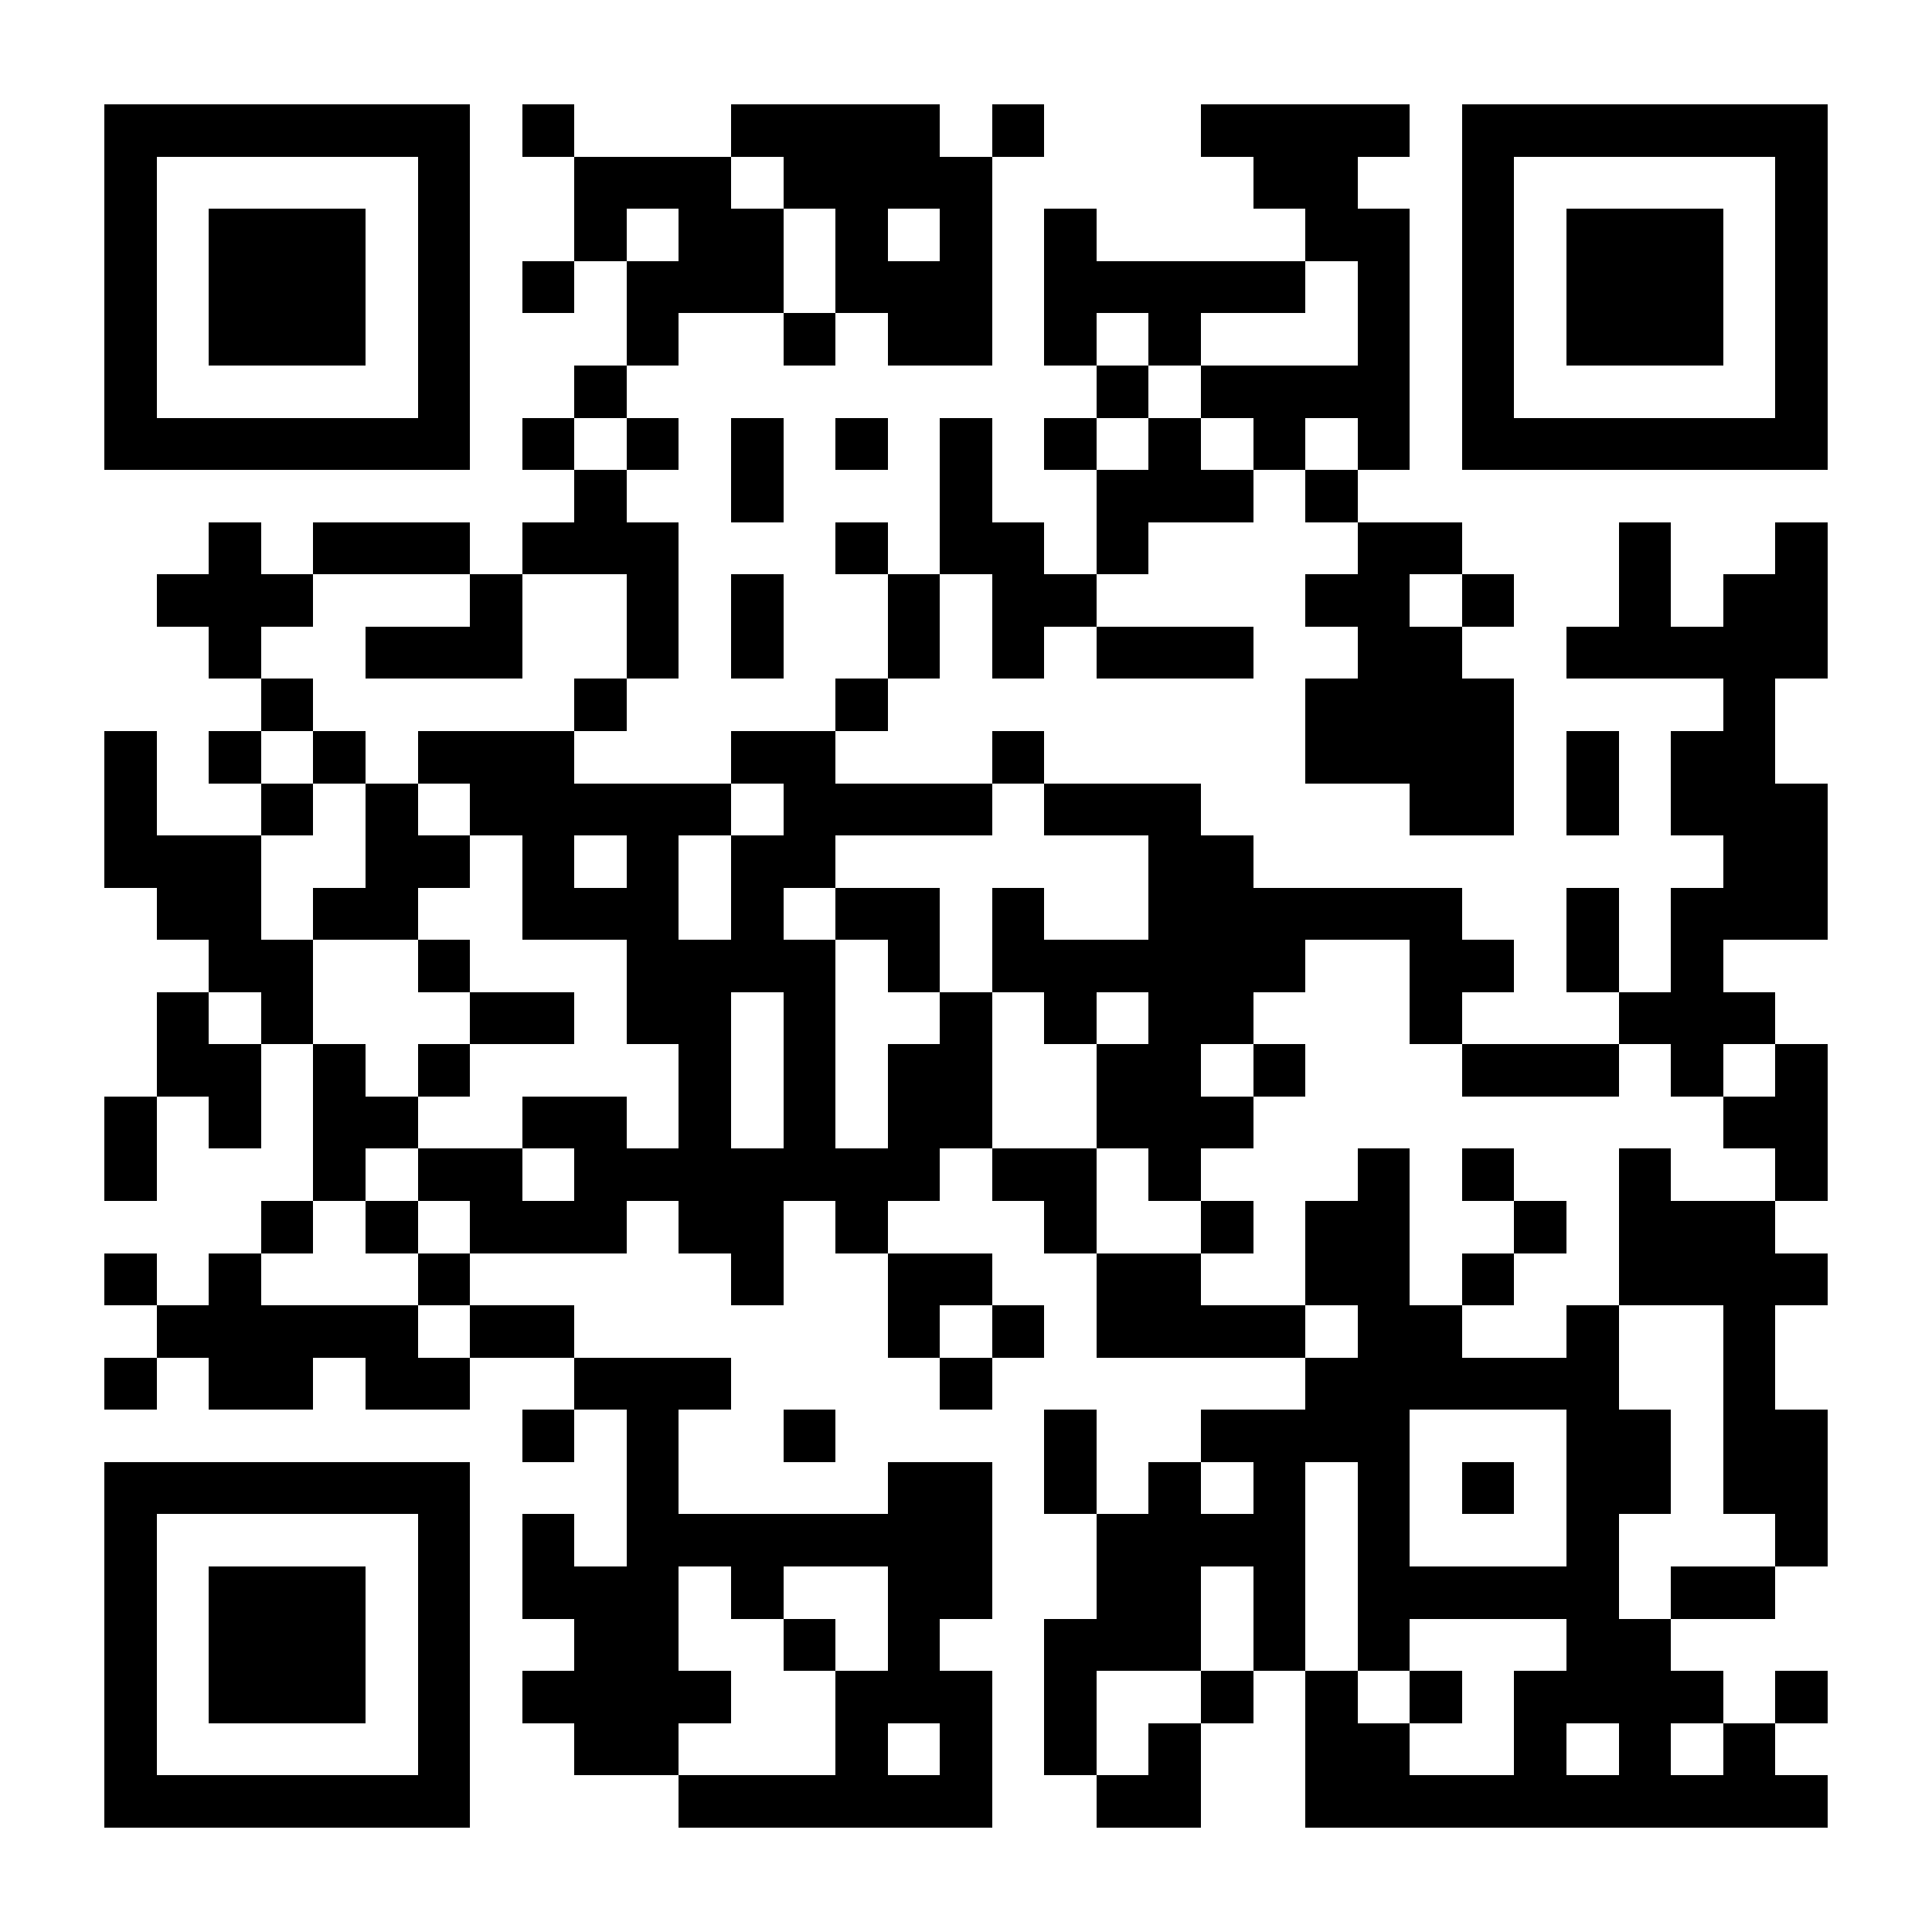
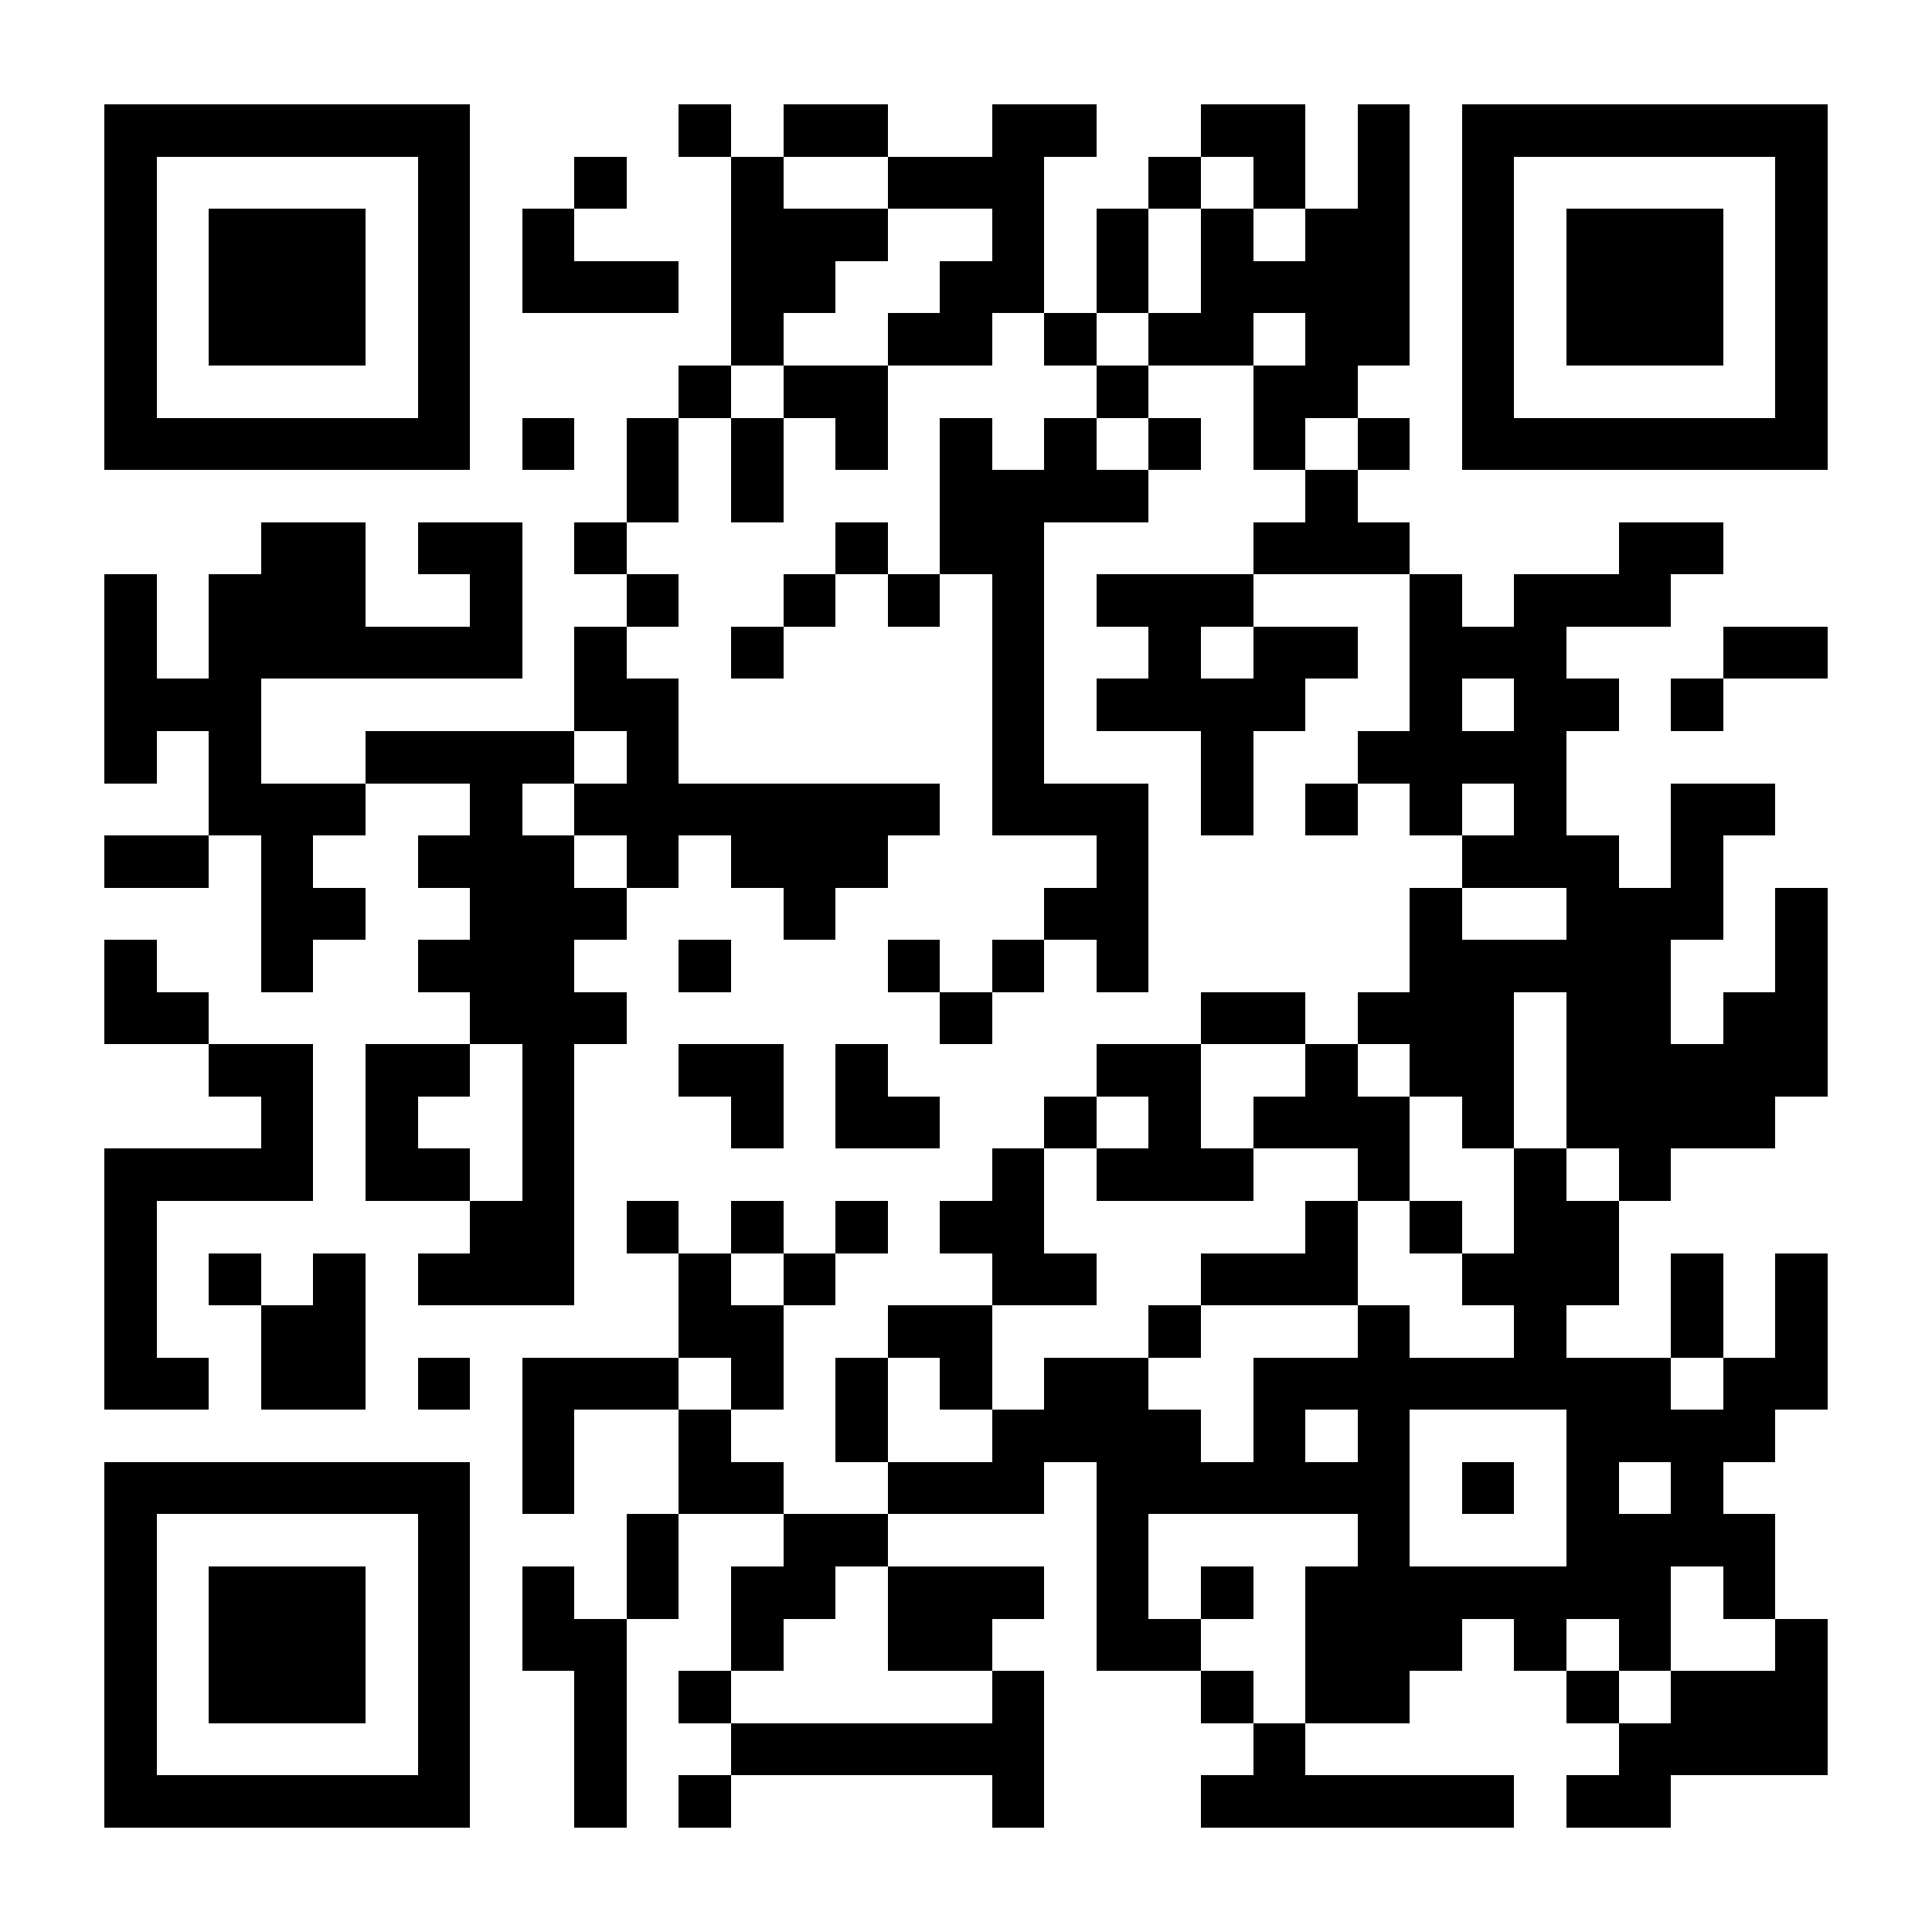
<svg xmlns="http://www.w3.org/2000/svg" viewBox="0 0 37 37" role="img" aria-label="LINE QR code" shape-rendering="crispEdges">
  <rect width="37" height="37" fill="#fff" />
-   <path fill="currentColor" d="M2 2h7v1h-7zM10 2h1v1h-1zM14 2h4v1h-4zM19 2h1v1h-1zM23 2h4v1h-4zM28 2h7v1h-7zM2 3h1v1h-1zM8 3h1v1h-1zM11 3h3v1h-3zM15 3h4v1h-4zM24 3h2v1h-2zM28 3h1v1h-1zM34 3h1v1h-1zM2 4h1v1h-1zM4 4h3v1h-3zM8 4h1v1h-1zM11 4h1v1h-1zM13 4h2v1h-2zM16 4h1v1h-1zM18 4h1v1h-1zM20 4h1v1h-1zM25 4h2v1h-2zM28 4h1v1h-1zM30 4h3v1h-3zM34 4h1v1h-1zM2 5h1v1h-1zM4 5h3v1h-3zM8 5h1v1h-1zM10 5h1v1h-1zM12 5h3v1h-3zM16 5h3v1h-3zM20 5h5v1h-5zM26 5h1v1h-1zM28 5h1v1h-1zM30 5h3v1h-3zM34 5h1v1h-1zM2 6h1v1h-1zM4 6h3v1h-3zM8 6h1v1h-1zM12 6h1v1h-1zM15 6h1v1h-1zM17 6h2v1h-2zM20 6h1v1h-1zM22 6h1v1h-1zM26 6h1v1h-1zM28 6h1v1h-1zM30 6h3v1h-3zM34 6h1v1h-1zM2 7h1v1h-1zM8 7h1v1h-1zM11 7h1v1h-1zM21 7h1v1h-1zM23 7h4v1h-4zM28 7h1v1h-1zM34 7h1v1h-1zM2 8h7v1h-7zM10 8h1v1h-1zM12 8h1v1h-1zM14 8h1v1h-1zM16 8h1v1h-1zM18 8h1v1h-1zM20 8h1v1h-1zM22 8h1v1h-1zM24 8h1v1h-1zM26 8h1v1h-1zM28 8h7v1h-7zM11 9h1v1h-1zM14 9h1v1h-1zM18 9h1v1h-1zM21 9h3v1h-3zM25 9h1v1h-1zM4 10h1v1h-1zM6 10h3v1h-3zM10 10h3v1h-3zM16 10h1v1h-1zM18 10h2v1h-2zM21 10h1v1h-1zM26 10h2v1h-2zM31 10h1v1h-1zM34 10h1v1h-1zM3 11h3v1h-3zM9 11h1v1h-1zM12 11h1v1h-1zM14 11h1v1h-1zM17 11h1v1h-1zM19 11h2v1h-2zM25 11h2v1h-2zM28 11h1v1h-1zM31 11h1v1h-1zM33 11h2v1h-2zM4 12h1v1h-1zM7 12h3v1h-3zM12 12h1v1h-1zM14 12h1v1h-1zM17 12h1v1h-1zM19 12h1v1h-1zM21 12h3v1h-3zM26 12h2v1h-2zM30 12h5v1h-5zM5 13h1v1h-1zM11 13h1v1h-1zM16 13h1v1h-1zM25 13h4v1h-4zM33 13h1v1h-1zM2 14h1v1h-1zM4 14h1v1h-1zM6 14h1v1h-1zM8 14h3v1h-3zM14 14h2v1h-2zM19 14h1v1h-1zM25 14h4v1h-4zM30 14h1v1h-1zM32 14h2v1h-2zM2 15h1v1h-1zM5 15h1v1h-1zM7 15h1v1h-1zM9 15h5v1h-5zM15 15h4v1h-4zM20 15h3v1h-3zM27 15h2v1h-2zM30 15h1v1h-1zM32 15h3v1h-3zM2 16h3v1h-3zM7 16h2v1h-2zM10 16h1v1h-1zM12 16h1v1h-1zM14 16h2v1h-2zM22 16h2v1h-2zM33 16h2v1h-2zM3 17h2v1h-2zM6 17h2v1h-2zM10 17h3v1h-3zM14 17h1v1h-1zM16 17h2v1h-2zM19 17h1v1h-1zM22 17h6v1h-6zM30 17h1v1h-1zM32 17h3v1h-3zM4 18h2v1h-2zM8 18h1v1h-1zM12 18h4v1h-4zM17 18h1v1h-1zM19 18h6v1h-6zM27 18h2v1h-2zM30 18h1v1h-1zM32 18h1v1h-1zM3 19h1v1h-1zM5 19h1v1h-1zM9 19h2v1h-2zM12 19h2v1h-2zM15 19h1v1h-1zM18 19h1v1h-1zM20 19h1v1h-1zM22 19h2v1h-2zM27 19h1v1h-1zM31 19h3v1h-3zM3 20h2v1h-2zM6 20h1v1h-1zM8 20h1v1h-1zM13 20h1v1h-1zM15 20h1v1h-1zM17 20h2v1h-2zM21 20h2v1h-2zM24 20h1v1h-1zM28 20h3v1h-3zM32 20h1v1h-1zM34 20h1v1h-1zM2 21h1v1h-1zM4 21h1v1h-1zM6 21h2v1h-2zM10 21h2v1h-2zM13 21h1v1h-1zM15 21h1v1h-1zM17 21h2v1h-2zM21 21h3v1h-3zM33 21h2v1h-2zM2 22h1v1h-1zM6 22h1v1h-1zM8 22h2v1h-2zM11 22h7v1h-7zM19 22h2v1h-2zM22 22h1v1h-1zM26 22h1v1h-1zM28 22h1v1h-1zM31 22h1v1h-1zM34 22h1v1h-1zM5 23h1v1h-1zM7 23h1v1h-1zM9 23h3v1h-3zM13 23h2v1h-2zM16 23h1v1h-1zM20 23h1v1h-1zM23 23h1v1h-1zM25 23h2v1h-2zM29 23h1v1h-1zM31 23h3v1h-3zM2 24h1v1h-1zM4 24h1v1h-1zM8 24h1v1h-1zM14 24h1v1h-1zM17 24h2v1h-2zM21 24h2v1h-2zM25 24h2v1h-2zM28 24h1v1h-1zM31 24h4v1h-4zM3 25h5v1h-5zM9 25h2v1h-2zM17 25h1v1h-1zM19 25h1v1h-1zM21 25h4v1h-4zM26 25h2v1h-2zM30 25h1v1h-1zM33 25h1v1h-1zM2 26h1v1h-1zM4 26h2v1h-2zM7 26h2v1h-2zM11 26h3v1h-3zM18 26h1v1h-1zM25 26h6v1h-6zM33 26h1v1h-1zM10 27h1v1h-1zM12 27h1v1h-1zM15 27h1v1h-1zM20 27h1v1h-1zM23 27h4v1h-4zM30 27h2v1h-2zM33 27h2v1h-2zM2 28h7v1h-7zM12 28h1v1h-1zM17 28h2v1h-2zM20 28h1v1h-1zM22 28h1v1h-1zM24 28h1v1h-1zM26 28h1v1h-1zM28 28h1v1h-1zM30 28h2v1h-2zM33 28h2v1h-2zM2 29h1v1h-1zM8 29h1v1h-1zM10 29h1v1h-1zM12 29h7v1h-7zM21 29h4v1h-4zM26 29h1v1h-1zM30 29h1v1h-1zM34 29h1v1h-1zM2 30h1v1h-1zM4 30h3v1h-3zM8 30h1v1h-1zM10 30h3v1h-3zM14 30h1v1h-1zM17 30h2v1h-2zM21 30h2v1h-2zM24 30h1v1h-1zM26 30h5v1h-5zM32 30h2v1h-2zM2 31h1v1h-1zM4 31h3v1h-3zM8 31h1v1h-1zM11 31h2v1h-2zM15 31h1v1h-1zM17 31h1v1h-1zM20 31h3v1h-3zM24 31h1v1h-1zM26 31h1v1h-1zM30 31h2v1h-2zM2 32h1v1h-1zM4 32h3v1h-3zM8 32h1v1h-1zM10 32h4v1h-4zM16 32h3v1h-3zM20 32h1v1h-1zM23 32h1v1h-1zM25 32h1v1h-1zM27 32h1v1h-1zM29 32h4v1h-4zM34 32h1v1h-1zM2 33h1v1h-1zM8 33h1v1h-1zM11 33h2v1h-2zM16 33h1v1h-1zM18 33h1v1h-1zM20 33h1v1h-1zM22 33h1v1h-1zM25 33h2v1h-2zM29 33h1v1h-1zM31 33h1v1h-1zM33 33h1v1h-1zM2 34h7v1h-7zM13 34h6v1h-6zM21 34h2v1h-2zM25 34h10v1h-10z" />
+   <path fill="currentColor" d="M2 2h7v1h-7zM13 2h1v1h-1zM15 2h2v1h-2zM19 2h2v1h-2zM23 2h2v1h-2zM26 2h1v1h-1zM28 2h7v1h-7zM2 3h1v1h-1zM8 3h1v1h-1zM11 3h1v1h-1zM14 3h1v1h-1zM17 3h3v1h-3zM22 3h1v1h-1zM24 3h1v1h-1zM26 3h1v1h-1zM28 3h1v1h-1zM34 3h1v1h-1zM2 4h1v1h-1zM4 4h3v1h-3zM8 4h1v1h-1zM10 4h1v1h-1zM14 4h3v1h-3zM19 4h1v1h-1zM21 4h1v1h-1zM23 4h1v1h-1zM25 4h2v1h-2zM28 4h1v1h-1zM30 4h3v1h-3zM34 4h1v1h-1zM2 5h1v1h-1zM4 5h3v1h-3zM8 5h1v1h-1zM10 5h3v1h-3zM14 5h2v1h-2zM18 5h2v1h-2zM21 5h1v1h-1zM23 5h4v1h-4zM28 5h1v1h-1zM30 5h3v1h-3zM34 5h1v1h-1zM2 6h1v1h-1zM4 6h3v1h-3zM8 6h1v1h-1zM14 6h1v1h-1zM17 6h2v1h-2zM20 6h1v1h-1zM22 6h2v1h-2zM25 6h2v1h-2zM28 6h1v1h-1zM30 6h3v1h-3zM34 6h1v1h-1zM2 7h1v1h-1zM8 7h1v1h-1zM13 7h1v1h-1zM15 7h2v1h-2zM21 7h1v1h-1zM24 7h2v1h-2zM28 7h1v1h-1zM34 7h1v1h-1zM2 8h7v1h-7zM10 8h1v1h-1zM12 8h1v1h-1zM14 8h1v1h-1zM16 8h1v1h-1zM18 8h1v1h-1zM20 8h1v1h-1zM22 8h1v1h-1zM24 8h1v1h-1zM26 8h1v1h-1zM28 8h7v1h-7zM12 9h1v1h-1zM14 9h1v1h-1zM18 9h4v1h-4zM25 9h1v1h-1zM5 10h2v1h-2zM8 10h2v1h-2zM11 10h1v1h-1zM16 10h1v1h-1zM18 10h2v1h-2zM24 10h3v1h-3zM31 10h2v1h-2zM2 11h1v1h-1zM4 11h3v1h-3zM9 11h1v1h-1zM12 11h1v1h-1zM15 11h1v1h-1zM17 11h1v1h-1zM19 11h1v1h-1zM21 11h3v1h-3zM27 11h1v1h-1zM29 11h3v1h-3zM2 12h1v1h-1zM4 12h6v1h-6zM11 12h1v1h-1zM14 12h1v1h-1zM19 12h1v1h-1zM22 12h1v1h-1zM24 12h2v1h-2zM27 12h3v1h-3zM33 12h2v1h-2zM2 13h3v1h-3zM11 13h2v1h-2zM19 13h1v1h-1zM21 13h4v1h-4zM27 13h1v1h-1zM29 13h2v1h-2zM32 13h1v1h-1zM2 14h1v1h-1zM4 14h1v1h-1zM7 14h4v1h-4zM12 14h1v1h-1zM19 14h1v1h-1zM23 14h1v1h-1zM26 14h4v1h-4zM4 15h3v1h-3zM9 15h1v1h-1zM11 15h7v1h-7zM19 15h3v1h-3zM23 15h1v1h-1zM25 15h1v1h-1zM27 15h1v1h-1zM29 15h1v1h-1zM32 15h2v1h-2zM2 16h2v1h-2zM5 16h1v1h-1zM8 16h3v1h-3zM12 16h1v1h-1zM14 16h3v1h-3zM21 16h1v1h-1zM28 16h3v1h-3zM32 16h1v1h-1zM5 17h2v1h-2zM9 17h3v1h-3zM15 17h1v1h-1zM20 17h2v1h-2zM27 17h1v1h-1zM30 17h3v1h-3zM34 17h1v1h-1zM2 18h1v1h-1zM5 18h1v1h-1zM8 18h3v1h-3zM13 18h1v1h-1zM17 18h1v1h-1zM19 18h1v1h-1zM21 18h1v1h-1zM27 18h5v1h-5zM34 18h1v1h-1zM2 19h2v1h-2zM9 19h3v1h-3zM18 19h1v1h-1zM23 19h2v1h-2zM26 19h3v1h-3zM30 19h2v1h-2zM33 19h2v1h-2zM4 20h2v1h-2zM7 20h2v1h-2zM10 20h1v1h-1zM13 20h2v1h-2zM16 20h1v1h-1zM21 20h2v1h-2zM25 20h1v1h-1zM27 20h2v1h-2zM30 20h5v1h-5zM5 21h1v1h-1zM7 21h1v1h-1zM10 21h1v1h-1zM14 21h1v1h-1zM16 21h2v1h-2zM20 21h1v1h-1zM22 21h1v1h-1zM24 21h3v1h-3zM28 21h1v1h-1zM30 21h4v1h-4zM2 22h4v1h-4zM7 22h2v1h-2zM10 22h1v1h-1zM19 22h1v1h-1zM21 22h3v1h-3zM26 22h1v1h-1zM29 22h1v1h-1zM31 22h1v1h-1zM2 23h1v1h-1zM9 23h2v1h-2zM12 23h1v1h-1zM14 23h1v1h-1zM16 23h1v1h-1zM18 23h2v1h-2zM25 23h1v1h-1zM27 23h1v1h-1zM29 23h2v1h-2zM2 24h1v1h-1zM4 24h1v1h-1zM6 24h1v1h-1zM8 24h3v1h-3zM13 24h1v1h-1zM15 24h1v1h-1zM19 24h2v1h-2zM23 24h3v1h-3zM28 24h3v1h-3zM32 24h1v1h-1zM34 24h1v1h-1zM2 25h1v1h-1zM5 25h2v1h-2zM13 25h2v1h-2zM17 25h2v1h-2zM22 25h1v1h-1zM26 25h1v1h-1zM29 25h1v1h-1zM32 25h1v1h-1zM34 25h1v1h-1zM2 26h2v1h-2zM5 26h2v1h-2zM8 26h1v1h-1zM10 26h3v1h-3zM14 26h1v1h-1zM16 26h1v1h-1zM18 26h1v1h-1zM20 26h2v1h-2zM24 26h8v1h-8zM33 26h2v1h-2zM10 27h1v1h-1zM13 27h1v1h-1zM16 27h1v1h-1zM19 27h4v1h-4zM24 27h1v1h-1zM26 27h1v1h-1zM30 27h4v1h-4zM2 28h7v1h-7zM10 28h1v1h-1zM13 28h2v1h-2zM17 28h3v1h-3zM21 28h6v1h-6zM28 28h1v1h-1zM30 28h1v1h-1zM32 28h1v1h-1zM2 29h1v1h-1zM8 29h1v1h-1zM12 29h1v1h-1zM15 29h2v1h-2zM21 29h1v1h-1zM26 29h1v1h-1zM30 29h4v1h-4zM2 30h1v1h-1zM4 30h3v1h-3zM8 30h1v1h-1zM10 30h1v1h-1zM12 30h1v1h-1zM14 30h2v1h-2zM17 30h3v1h-3zM21 30h1v1h-1zM23 30h1v1h-1zM25 30h7v1h-7zM33 30h1v1h-1zM2 31h1v1h-1zM4 31h3v1h-3zM8 31h1v1h-1zM10 31h2v1h-2zM14 31h1v1h-1zM17 31h2v1h-2zM21 31h2v1h-2zM25 31h3v1h-3zM29 31h1v1h-1zM31 31h1v1h-1zM34 31h1v1h-1zM2 32h1v1h-1zM4 32h3v1h-3zM8 32h1v1h-1zM11 32h1v1h-1zM13 32h1v1h-1zM19 32h1v1h-1zM23 32h1v1h-1zM25 32h2v1h-2zM30 32h1v1h-1zM32 32h3v1h-3zM2 33h1v1h-1zM8 33h1v1h-1zM11 33h1v1h-1zM14 33h6v1h-6zM24 33h1v1h-1zM31 33h4v1h-4zM2 34h7v1h-7zM11 34h1v1h-1zM13 34h1v1h-1zM19 34h1v1h-1zM23 34h6v1h-6zM30 34h2v1h-2z" />
</svg>
